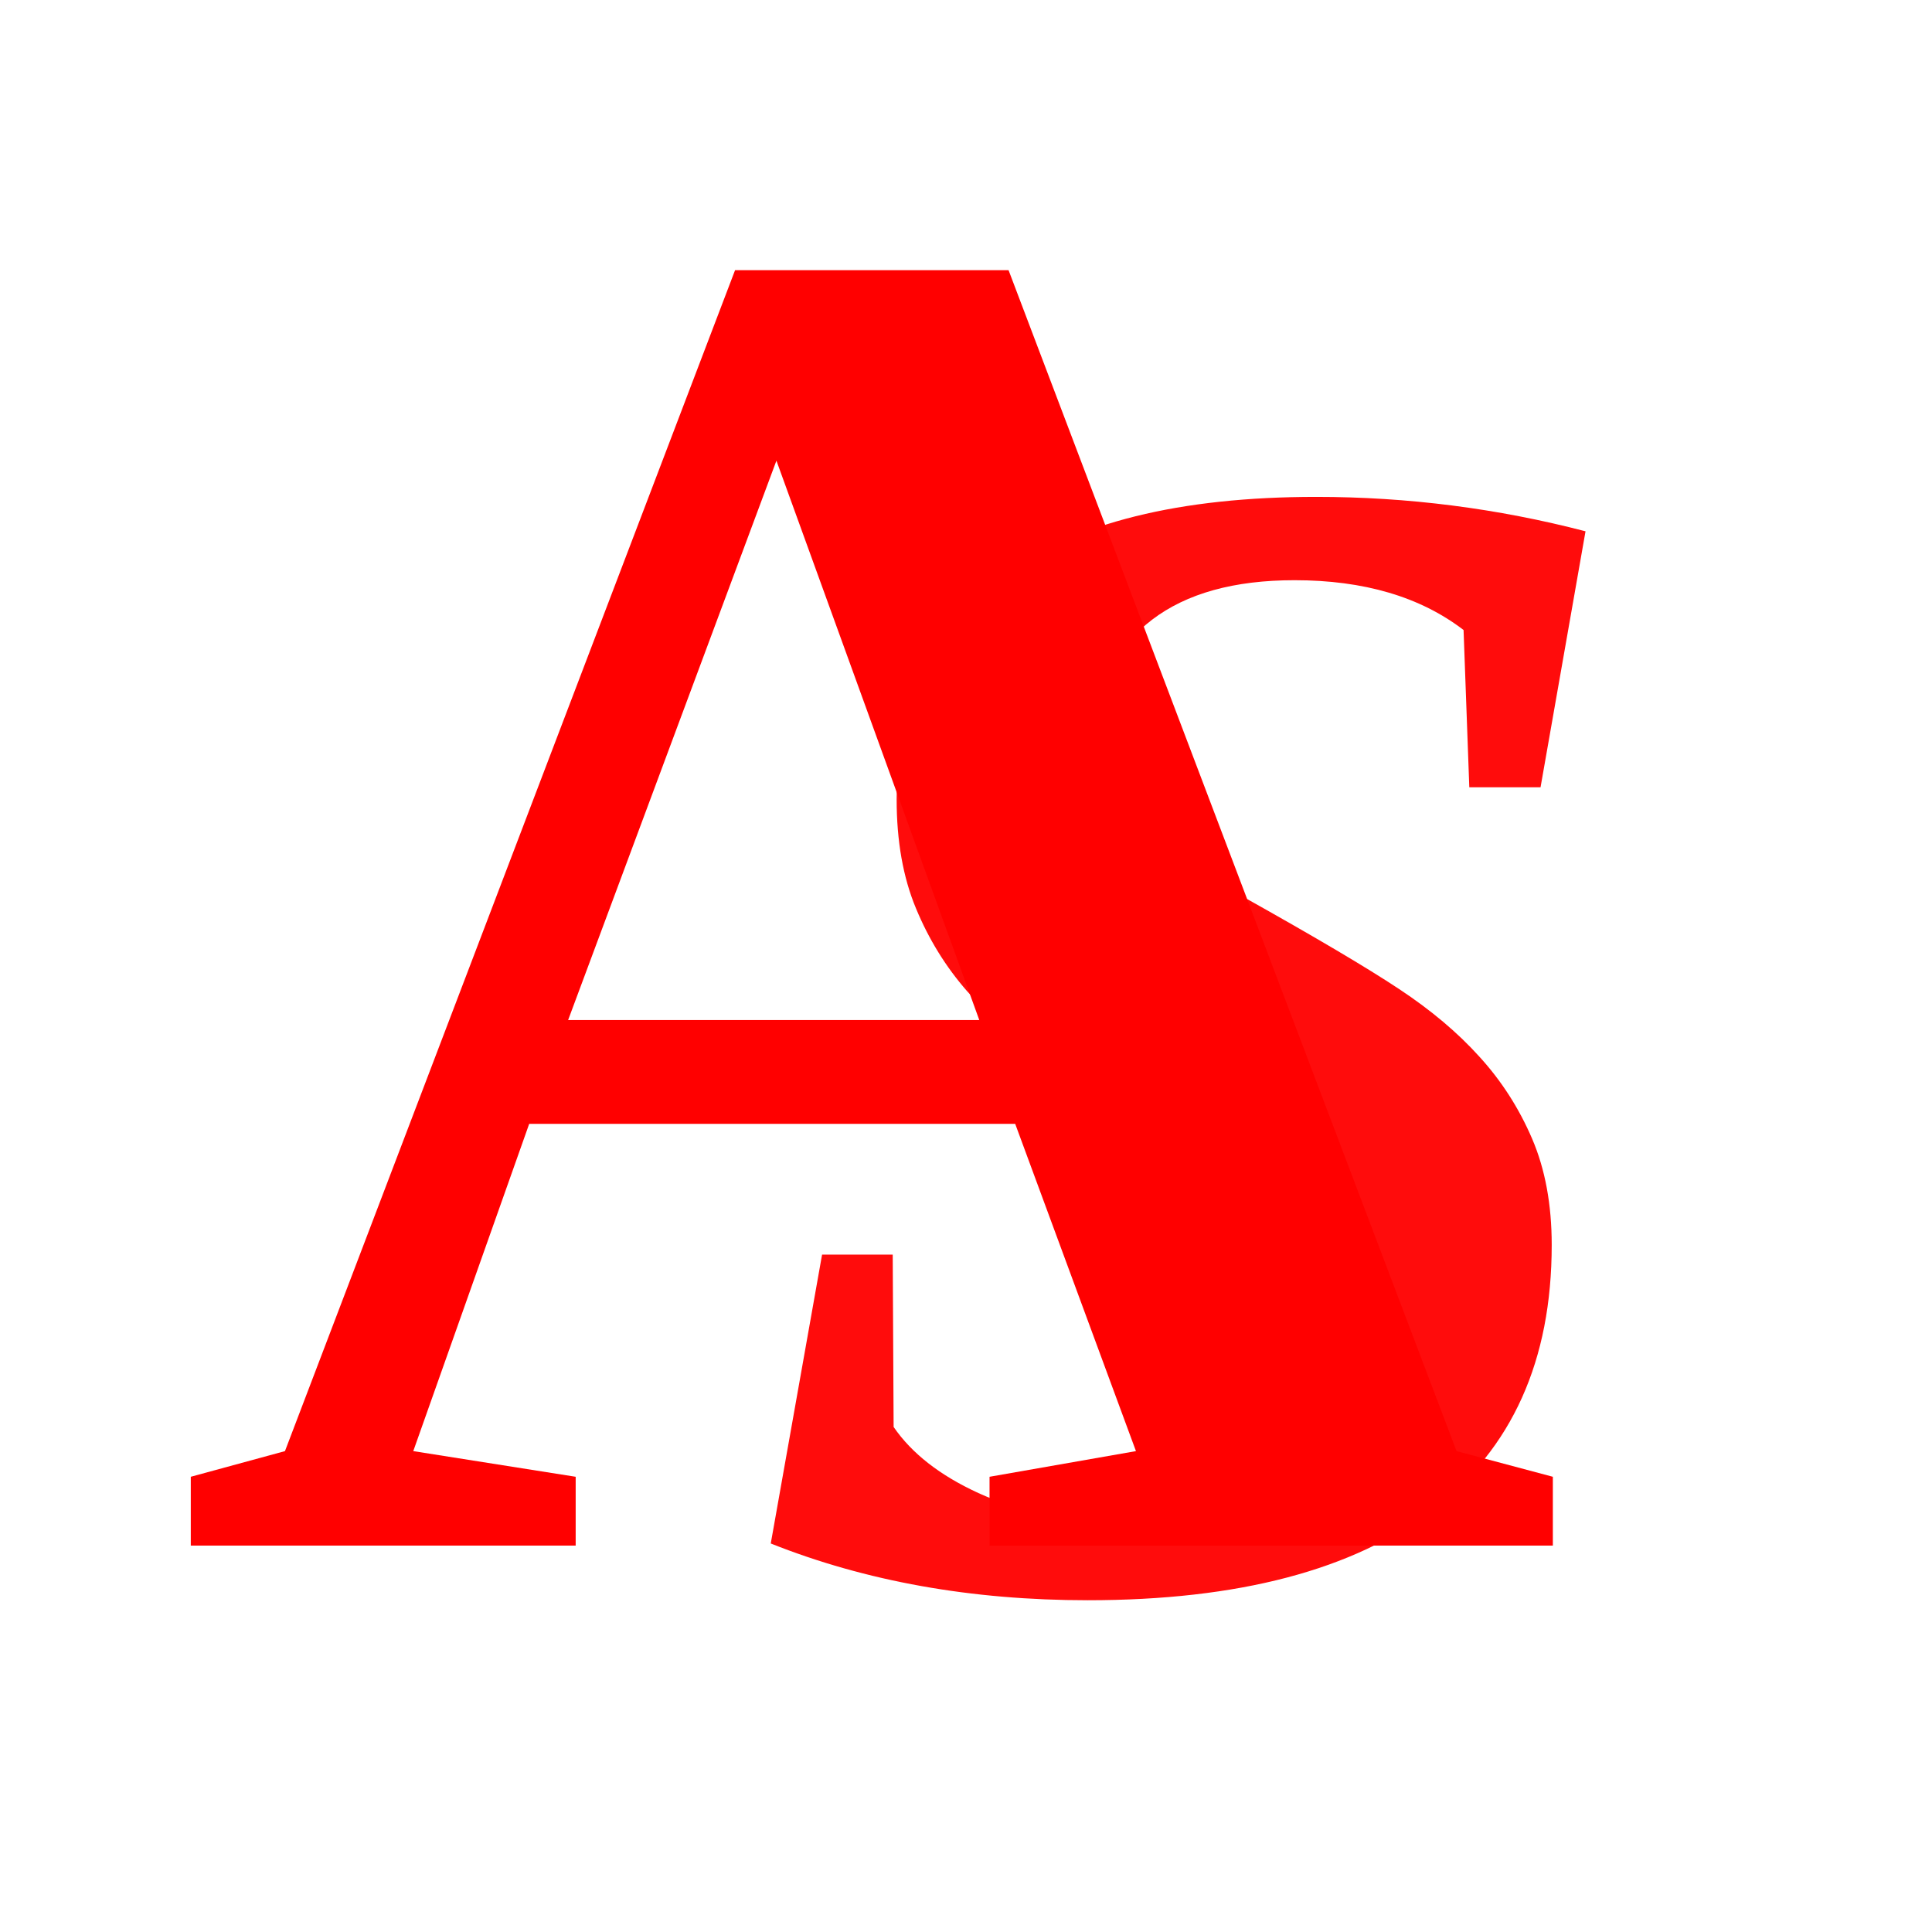
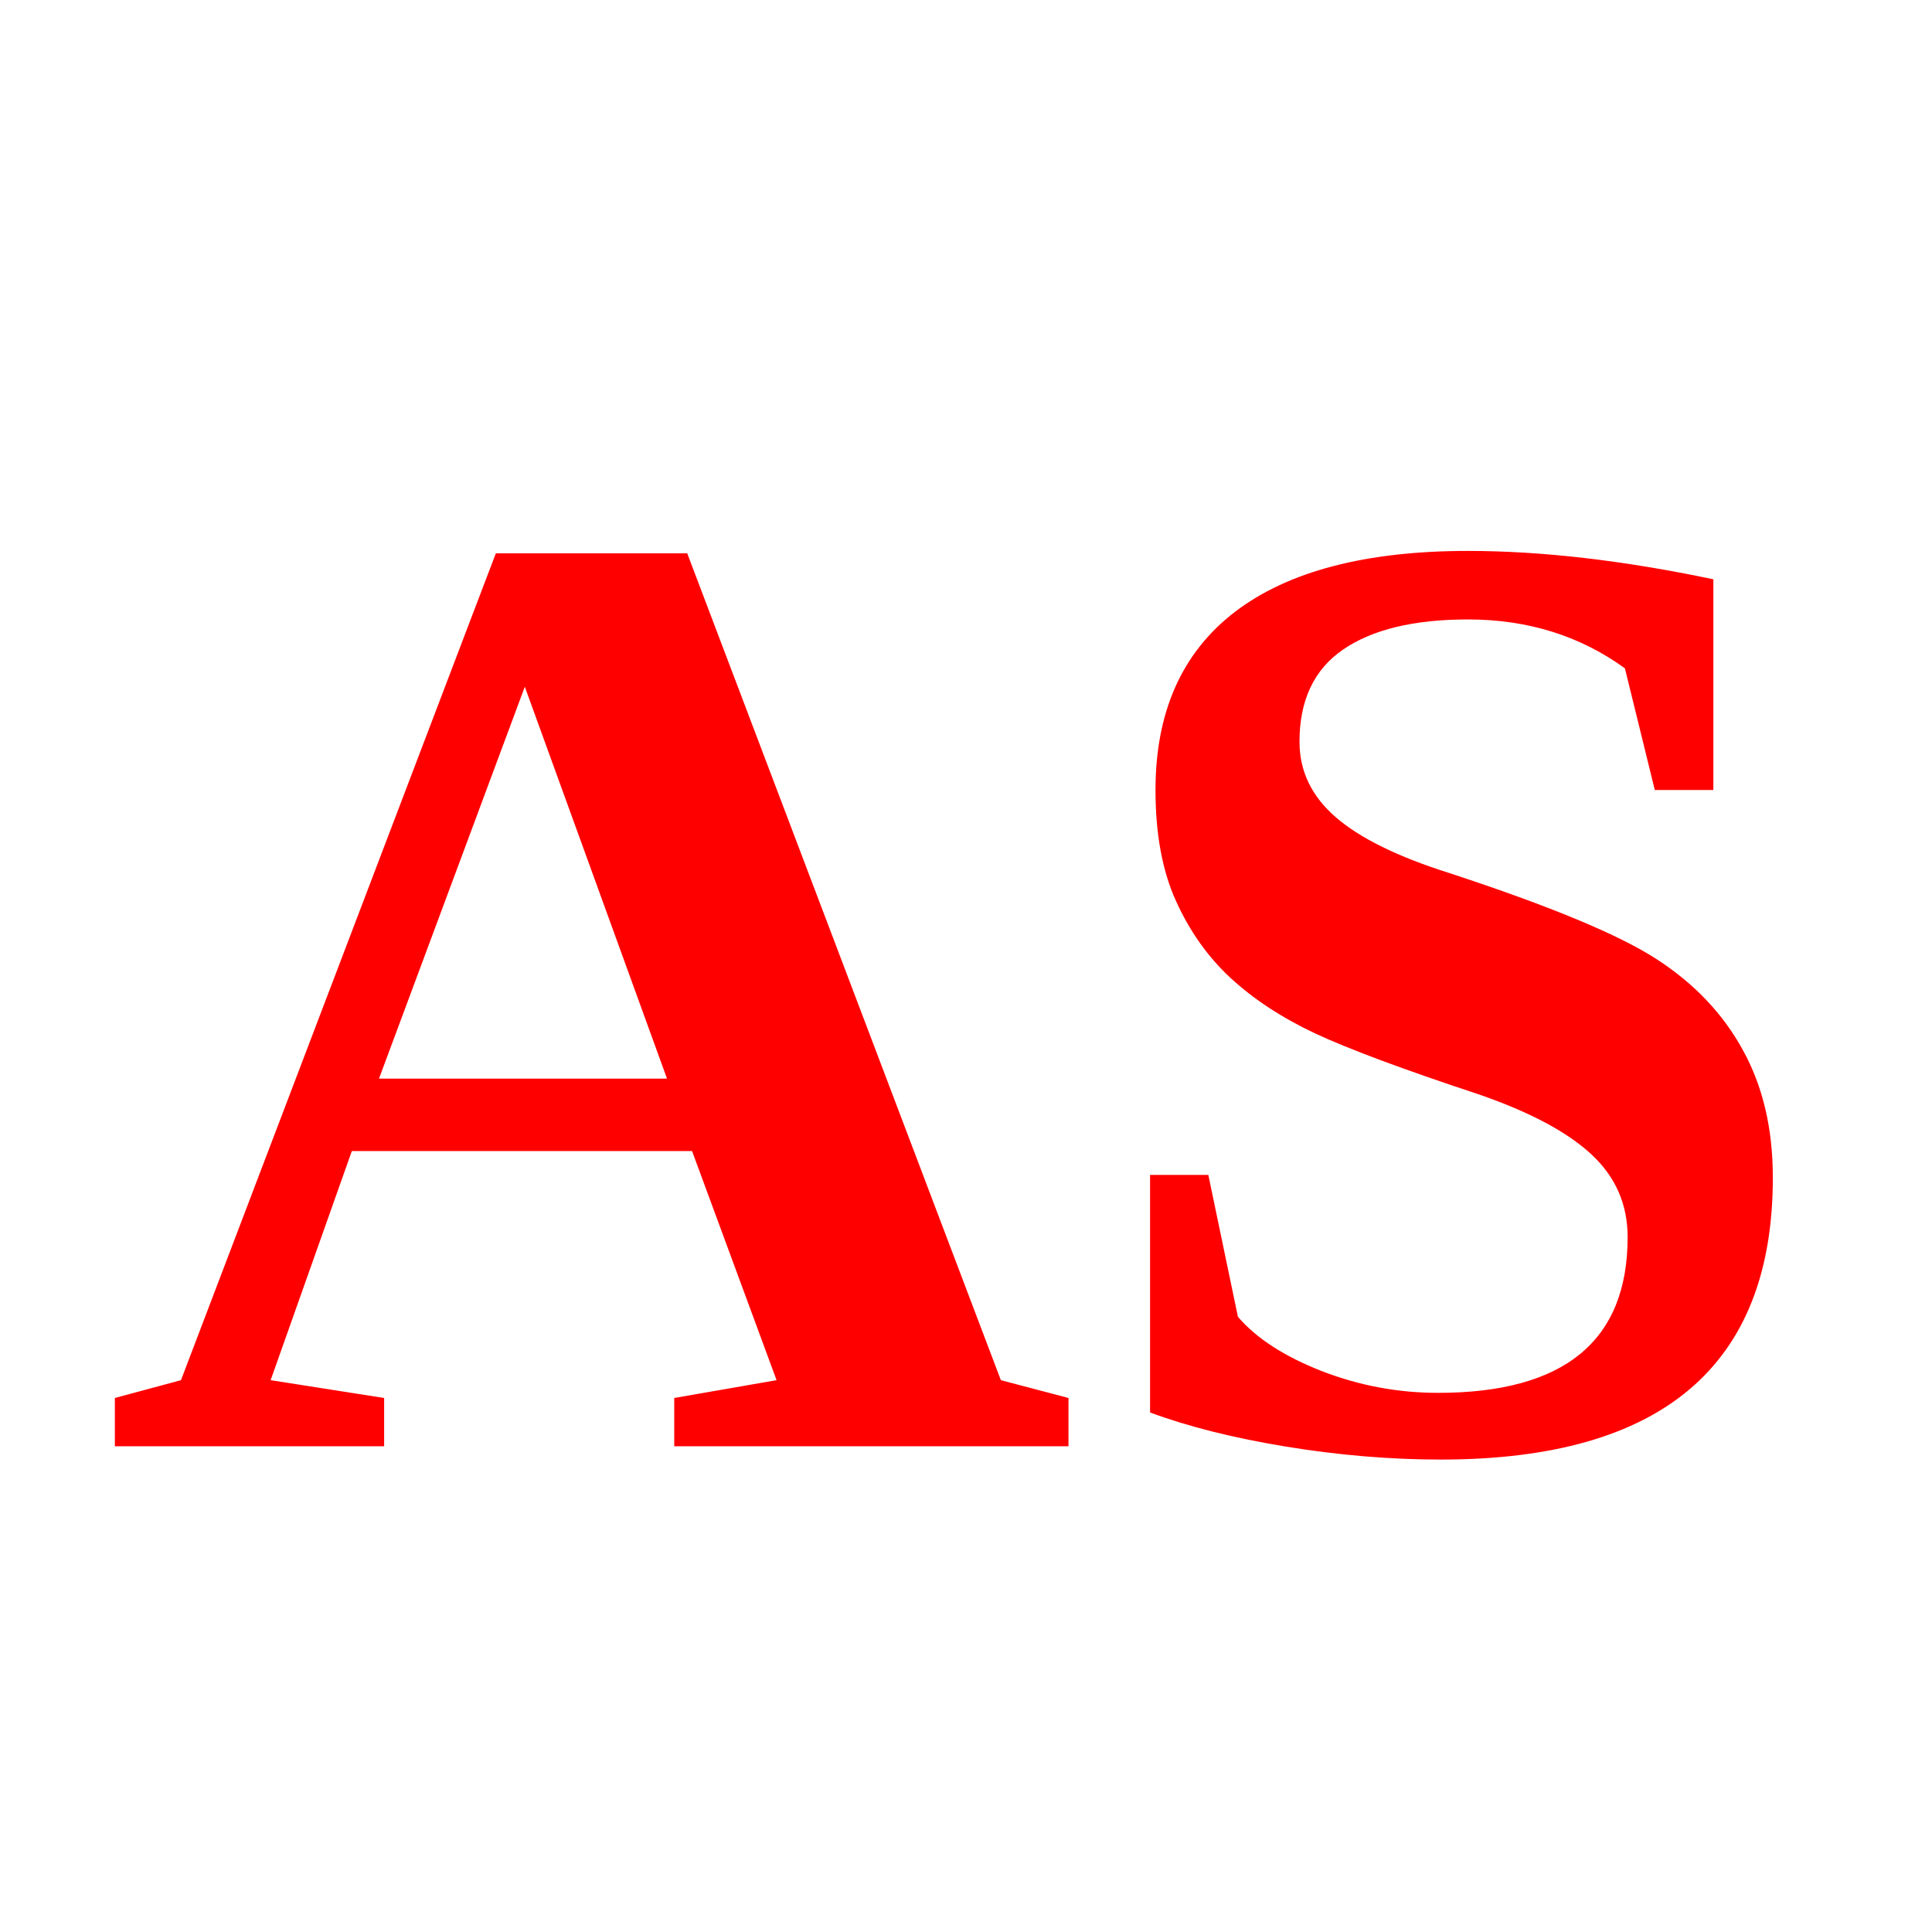
<svg xmlns="http://www.w3.org/2000/svg" viewBox="0 0 100 100">
-   <text x="45" y="80" font-family="'Georgia', 'Times New Roman', serif" font-weight="bold" font-size="100" fill="#ff0000" text-anchor="middle">A</text>
-   <text x="62" y="82" font-family="'Georgia', 'Times New Roman', serif" font-weight="bold" font-size="85" font-style="italic" fill="#ff0000" text-anchor="middle" style="opacity: 0.95;">S</text>
+   <text x="50%" y="55%" font-family="'Times New Roman', serif" font-weight="bold" font-size="70" fill="#ff0000" text-anchor="middle" dominant-baseline="middle">AS</text>
</svg>
